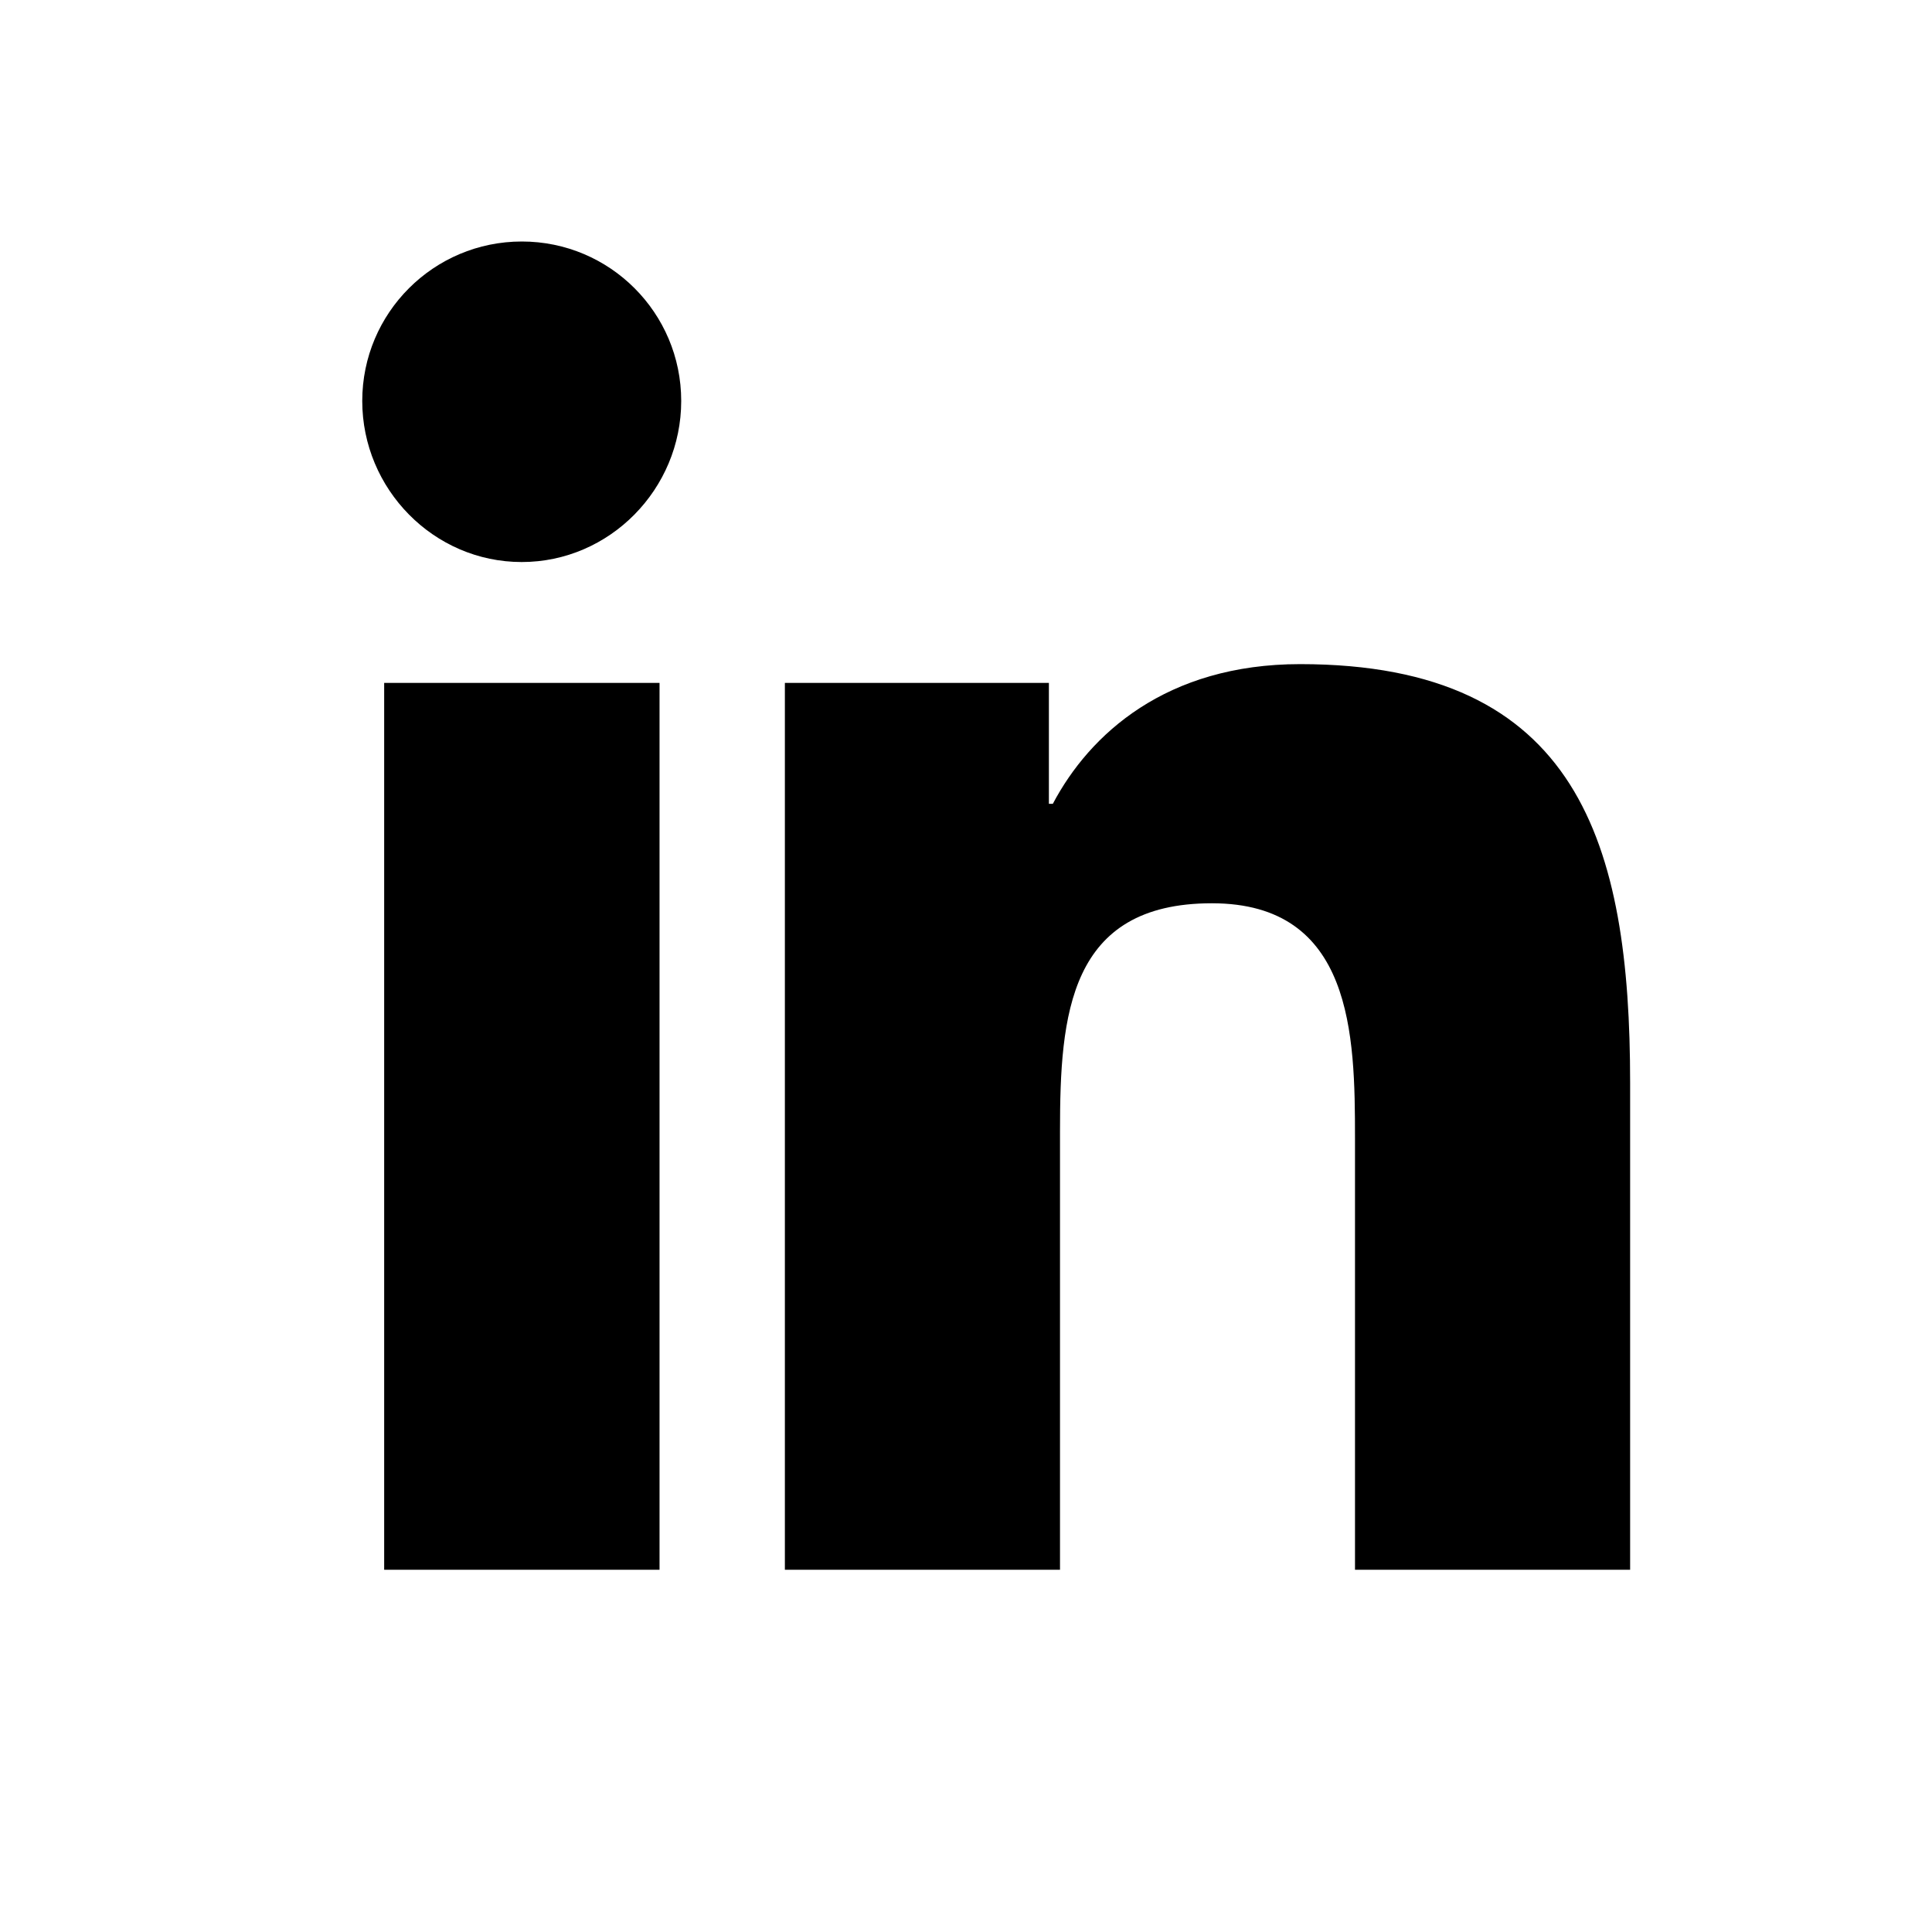
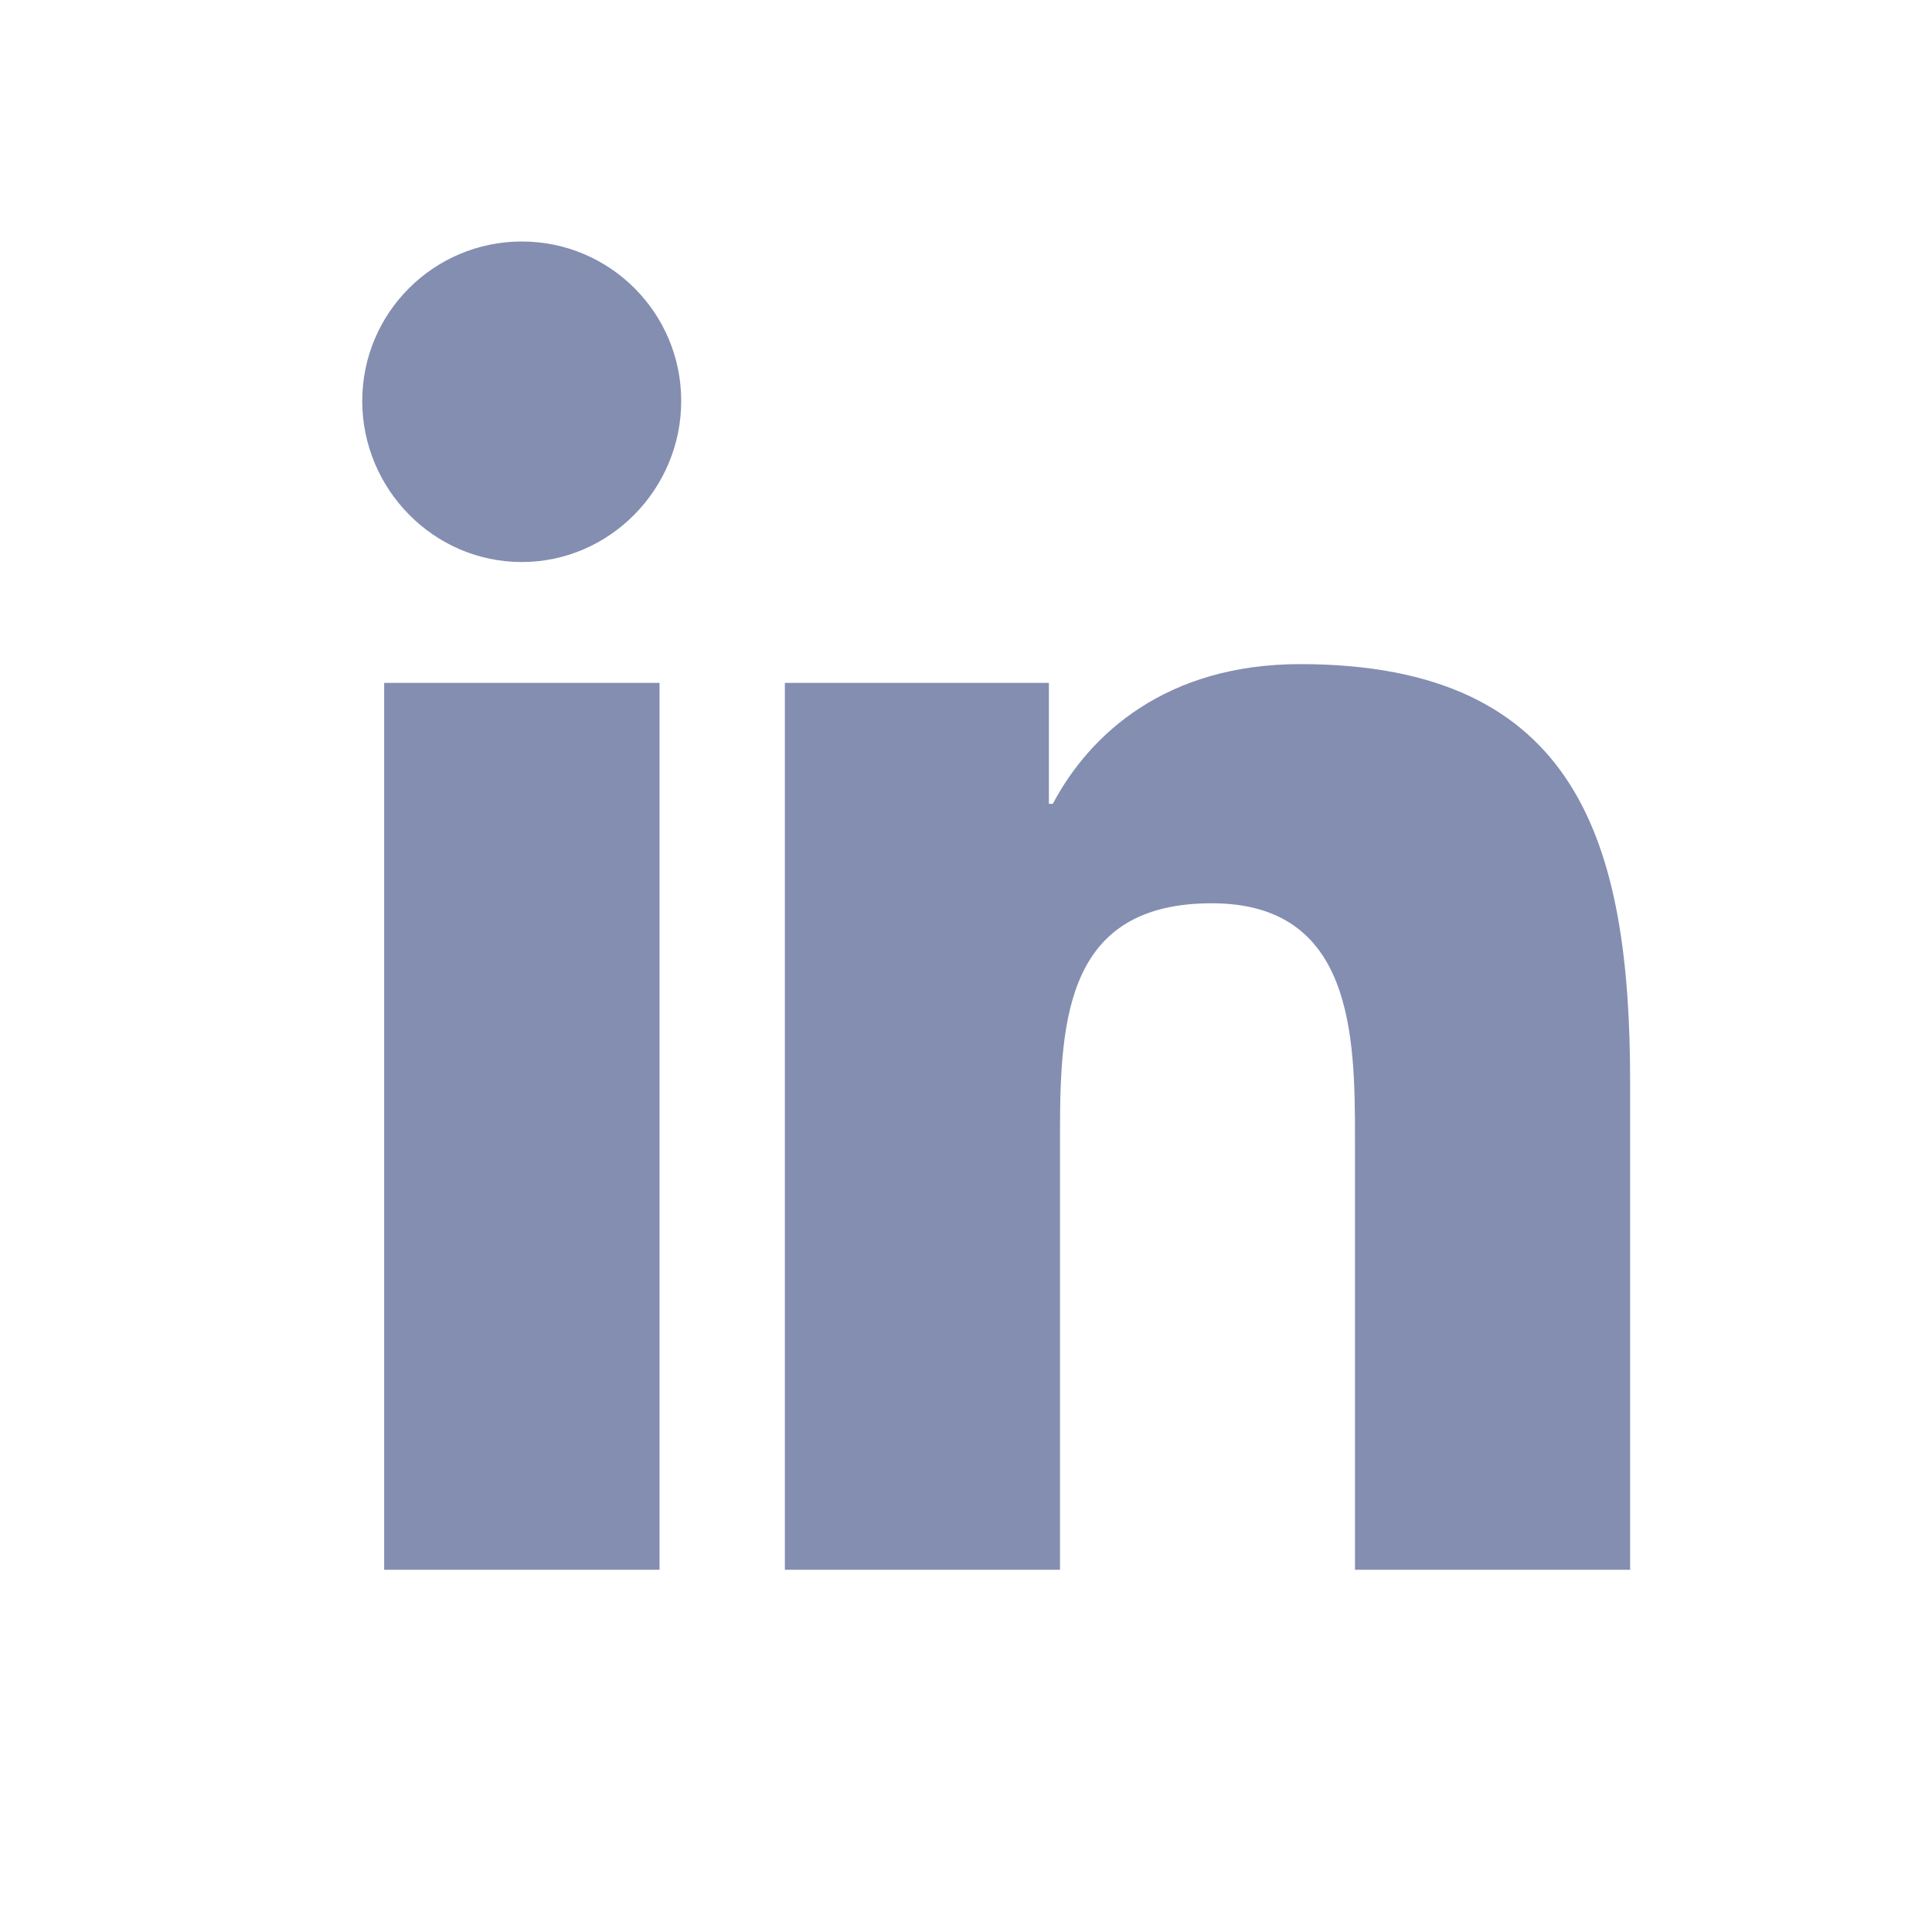
<svg xmlns="http://www.w3.org/2000/svg" viewBox="0 0 32 32" width="512px" height="512px">
-   <path d="M 8.643 4 C 7.184 4 6 5.182 6 6.641 C 6 8.1 7.183 9.309 8.641 9.309 C 10.099 9.309 11.283 8.1 11.283 6.641 C 11.283 5.183 10.102 4 8.643 4 z M 21.535 11 C 19.316 11 18.047 12.16 17.438 13.314 L 17.373 13.314 L 17.373 11.311 L 13 11.311 L 13 26 L 17.557 26 L 17.557 18.729 C 17.557 16.813 17.701 14.961 20.072 14.961 C 22.409 14.961 22.443 17.146 22.443 18.85 L 22.443 26 L 26.994 26 L 27 26 L 27 17.932 C 27 13.984 26.151 11 21.535 11 z M 6.363 11.311 L 6.363 26 L 10.924 26 L 10.924 11.311 L 6.363 11.311 z" />
+   <path fill="#838eb1" d="M 8.643 4 C 7.184 4 6 5.182 6 6.641 C 6 8.1 7.183 9.309 8.641 9.309 C 10.099 9.309 11.283 8.1 11.283 6.641 C 11.283 5.183 10.102 4 8.643 4 z M 21.535 11 C 19.316 11 18.047 12.16 17.438 13.314 L 17.373 13.314 L 17.373 11.311 L 13 11.311 L 13 26 L 17.557 26 L 17.557 18.729 C 17.557 16.813 17.701 14.961 20.072 14.961 C 22.409 14.961 22.443 17.146 22.443 18.85 L 22.443 26 L 26.994 26 L 27 26 L 27 17.932 C 27 13.984 26.151 11 21.535 11 z M 6.363 11.311 L 6.363 26 L 10.924 26 L 10.924 11.311 L 6.363 11.311 z" />
</svg>
